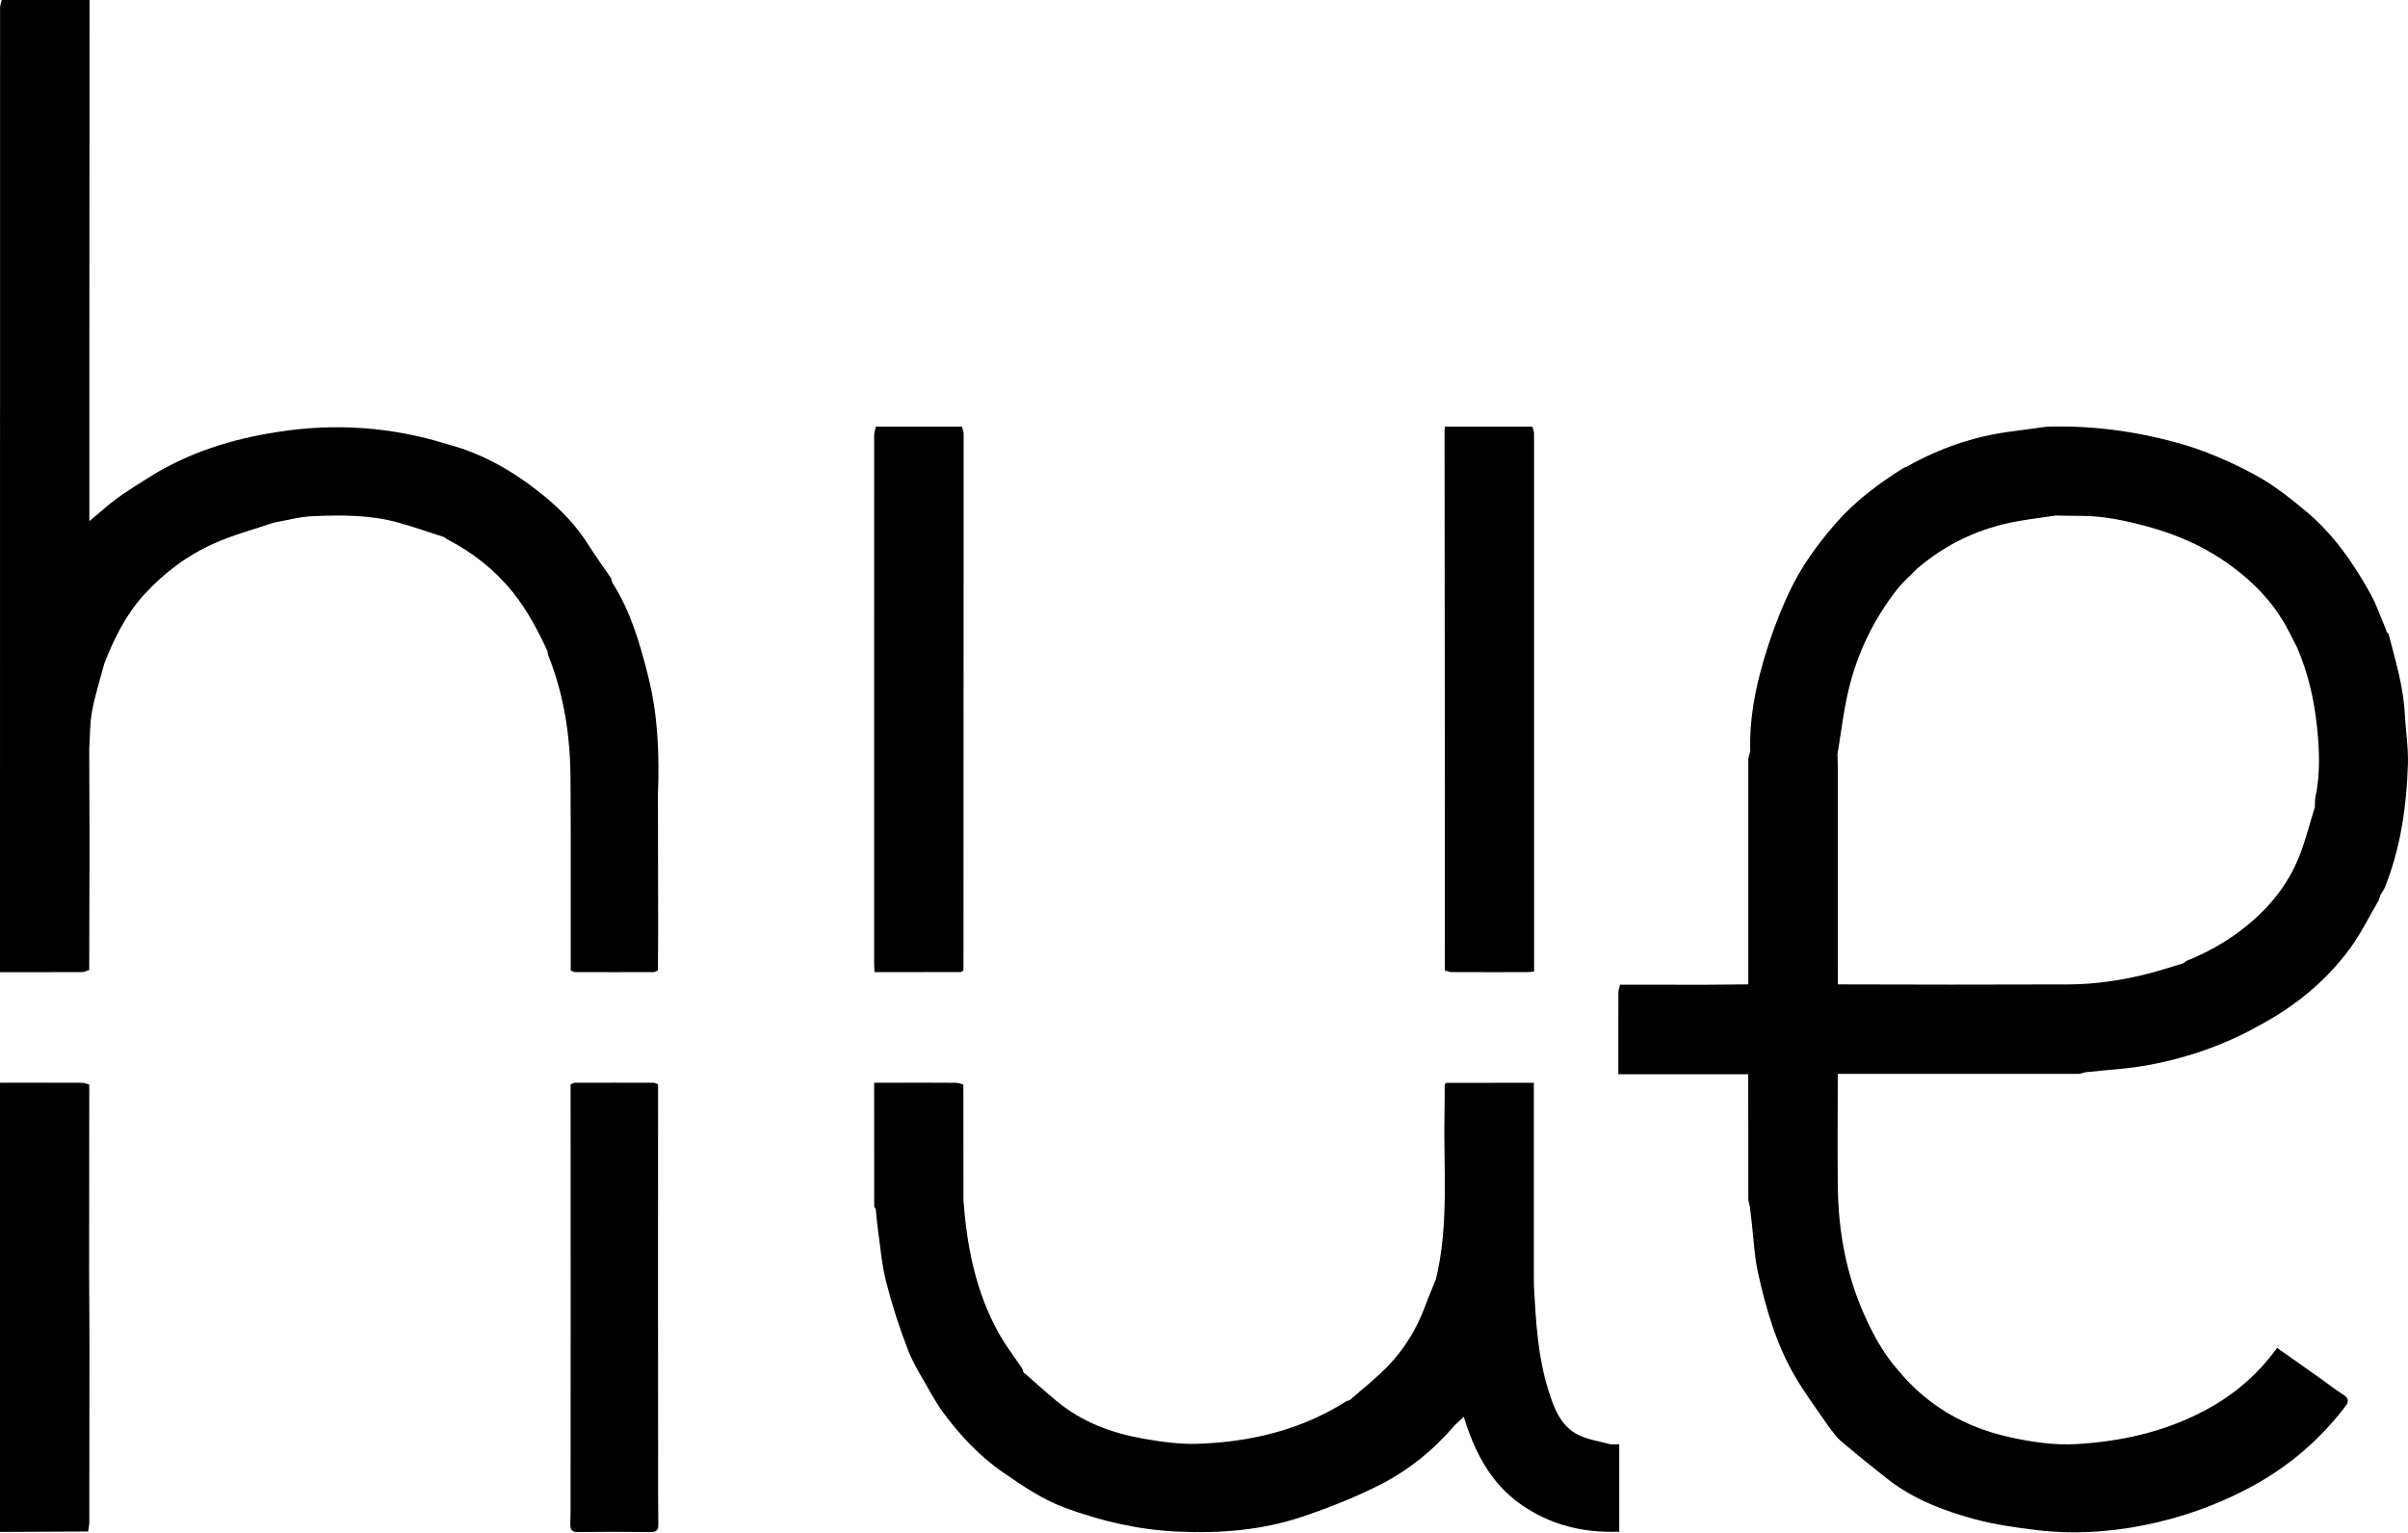
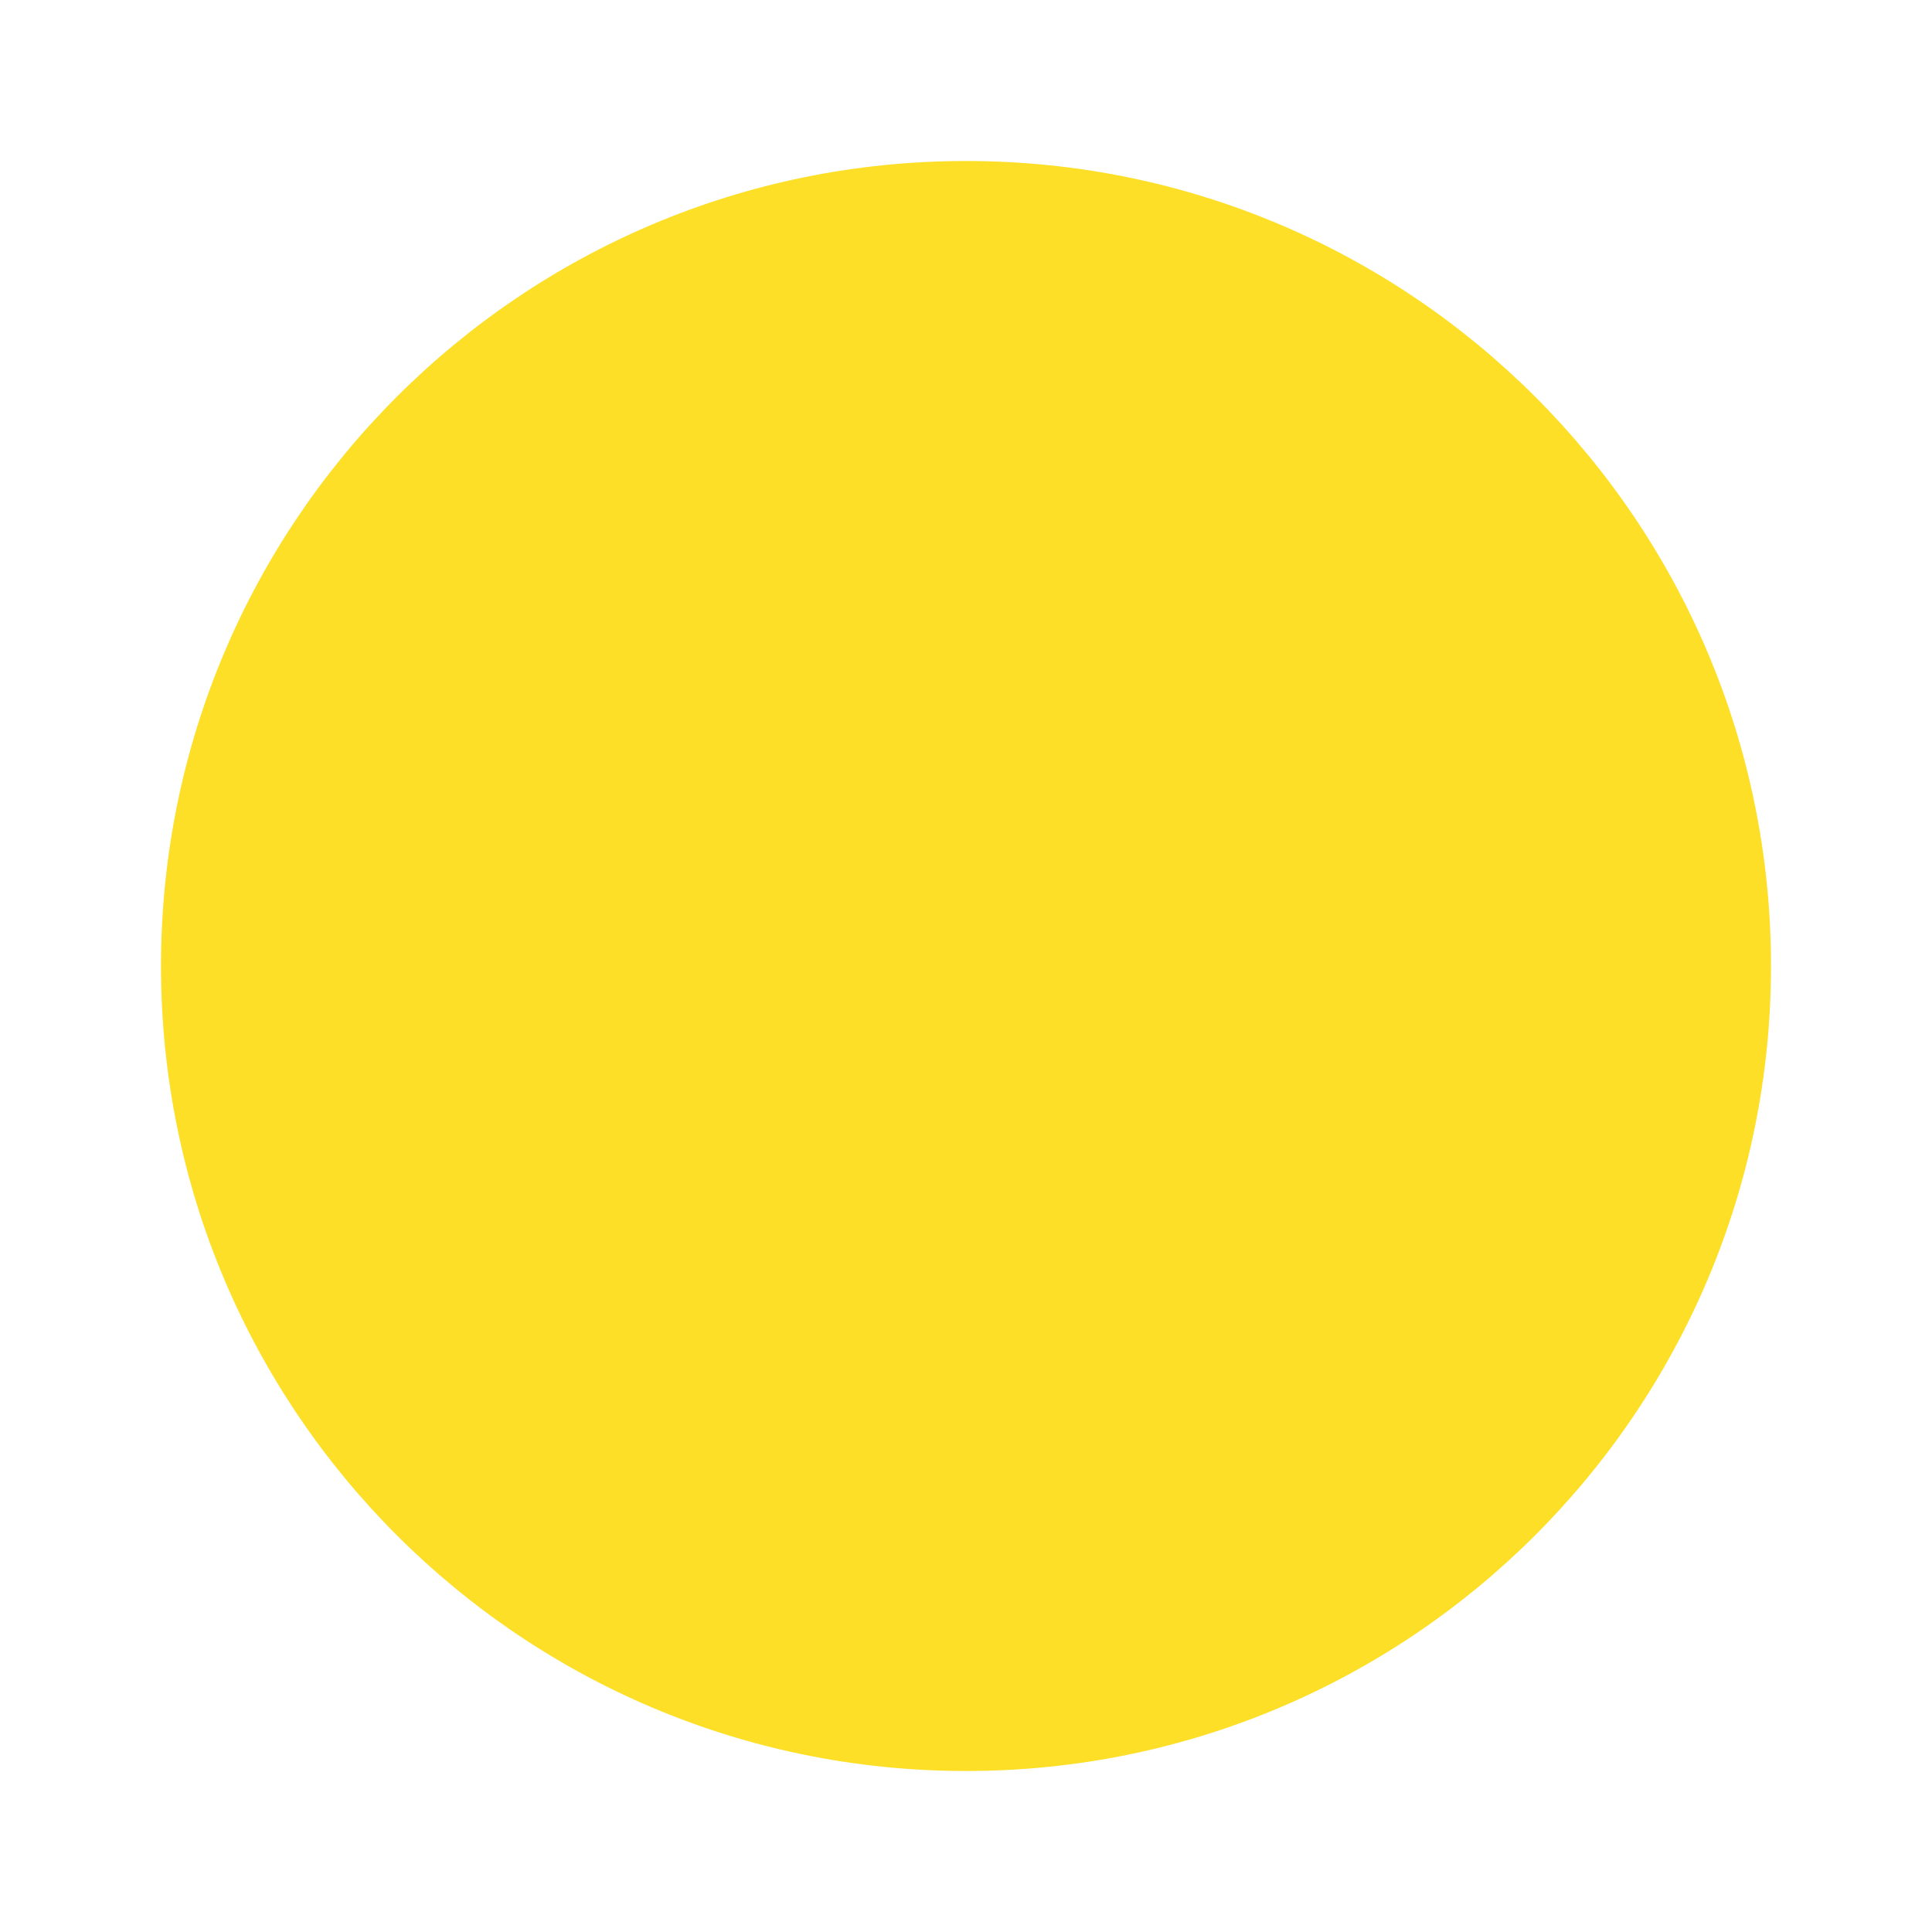
- <svg xmlns="http://www.w3.org/2000/svg" version="1.1" id="Layer_1" x="0px" y="0px" width="1371.707px" height="873.136px" viewBox="0 0 1371.707 873.136" enable-background="new 0 0 1371.707 873.136" xml:space="preserve">
-   <g>
-     <path d="M916.981,822.846c-6.434-1.745-13.407-2.657-19.062-5.856c-9.285-5.253-12.885-15.223-15.899-24.851   c-6.03-19.263-7.153-39.287-8.213-59.283c-0.02-2.36-0.039-4.719-0.059-7.079c0-36.174,0-72.348,0-108.801   c-16.867,0-33.293-0.005-49.72,0.035c-0.348,0.001-0.695,0.532-1.042,0.815c-0.037,5.158-0.009,10.318-0.122,15.474   c-0.702,31.898,2.737,64.008-4.878,95.553c-2.026,5.03-4.183,10.013-6.053,15.101c-4.829,13.136-11.97,24.912-21.712,34.859   c-6.674,6.815-14.254,12.743-21.427,19.068c2.617,0.652,5.232,1.304,7.849,1.936c1.745,0.421,3.491,0.833,5.24,1.229   c-1.749-0.396-3.495-0.808-5.24-1.229c-2.617-0.632-5.232-1.284-7.849-1.936c-0.628,0.184-1.339,0.235-1.869,0.571   c-25.902,16.414-54.654,23.25-84.847,24.229c-10.235,0.332-20.659-1.167-30.803-2.937c-17.996-3.141-34.865-9.439-49.181-21.26   c-6.504-5.371-12.746-11.059-19.108-16.604c-0.273-0.758-0.407-1.608-0.839-2.26c-4.344-6.552-9.199-12.812-13.033-19.646   c-13.258-23.631-18.337-49.533-20.291-76.223c-0.226-1.655-0.581-3.308-0.757-4.963c0.176,1.655,0.532,3.309,0.758,4.964   c-0.012-21.916-0.024-43.833-0.035-65.752c-1.44-0.357-2.877-1.016-4.319-1.027c-10.821-0.088-21.642-0.049-32.464-0.05   c-4.596,0-9.193,0-14.053,0c0,23.906-0.006,47.188,0.038,70.471c0.001,0.512,0.576,1.023,0.884,1.534   c0.343,3.438,0.564,6.893,1.054,10.31c1.487,10.374,2.271,20.937,4.831,31.047c3.344,13.209,7.568,26.27,12.485,38.98   c3.226,8.34,8.347,15.946,12.619,23.879c2.274,3.665,4.318,7.497,6.863,10.961c9.763,13.286,20.771,25.266,34.499,34.748   c11.291,7.799,22.575,15.555,35.492,20.297c20.427,7.499,41.403,12.451,63.309,13.522c24.497,1.197,48.624-0.635,71.871-8.473   c14.855-5.008,29.584-10.82,43.576-17.852c16.682-8.383,31.194-20.105,43.39-34.445c1.534-1.424,3.068-2.848,4.965-4.609   c6.076,19.669,14.967,37.433,32.137,49.626c16.947,12.034,35.951,16.647,56.432,15.844c0-17.11,0-33.324,0-49.857   C920.272,822.908,918.522,823.264,916.981,822.846z M527.337,656.973c6.849-2.288,13.666-4.677,20.506-6.993   c0.025,9.051-0.006,18.103,0.116,27.152c-0.122-9.049-0.092-18.101-0.117-27.151C541.003,652.295,534.186,654.685,527.337,656.973z   " />
-     <path d="M1369.885,406.828c-0.781-15.565-5.309-30.343-9.147-45.271c-4.768,0.606-9.553,1.107-14.308,1.78   c4.755-0.672,9.54-1.174,14.308-1.78c-0.37-0.467-0.74-0.931-1.111-1.396c-0.271-0.777-0.541-1.554-0.812-2.331   c-2.832-6.585-5.126-13.47-8.599-19.697c-9.664-17.335-20.74-33.421-36.28-46.502c-9.288-7.819-18.698-15.268-29.241-20.975   c-14.117-7.641-28.89-14.092-44.441-18.366c-24.32-6.684-49.095-9.987-74.36-9.141l0,0c-6.948,0.935-13.892,1.893-20.844,2.8   c-21.02,2.744-40.626,9.64-59.039,20.058c-0.587,0.223-1.233,0.353-1.754,0.681c-14.256,8.984-27.611,18.877-38.809,31.803   c-10.346,11.942-19.526,24.614-26.162,38.771c-5.958,12.712-10.868,26.057-14.785,39.546c-4.813,16.574-8.042,33.597-7.479,51.063   c-0.07,0.333-0.14,0.667-0.209,1.001c-0.317,1.357-0.91,2.713-0.911,4.07c-0.031,42.652-0.005,85.305,0.013,127.957   c-8.354,0.073-16.707,0.146-25.061,0.218c-15.998-0.015-31.996-0.03-47.995-0.045c-0.327,1.479-0.93,2.957-0.939,4.438   c-0.075,12.471-0.041,24.943-0.04,37.415c0,2.925,0,5.85,0,9.201c25.021,0,49.375,0,73.995,0c0,23.877-0.02,47.302,0.042,70.728   c0.004,1.655,0.611,3.309,0.937,4.963c0.382,3.343,0.764,6.686,1.146,10.028c1.061,8.962,1.403,18.083,3.328,26.856   c4.593,20.931,10.537,41.543,21.528,60.158c5.757,9.749,12.624,18.843,18.99,28.23c2.224,2.671,4.122,5.724,6.731,7.94   c8.576,7.282,17.339,14.35,26.161,21.335c14.885,11.785,32.321,18.43,50.308,23.312c11.404,3.095,23.279,4.709,35.045,6.155   c20.186,2.481,40.29,1.312,60.283-2.588c22.361-4.362,43.533-11.918,63.466-22.882c20.619-11.34,38.072-26.416,52.294-45.195   c1.986-2.623,1.803-4.545-1.26-6.459c-4.326-2.702-8.327-5.92-12.497-8.875c-8.406-5.955-16.833-11.88-25.245-17.813   c-11.536,16.069-26.05,27.938-43.059,36.662c-22.265,11.42-46.237,16.685-71.063,18.151c-12.931,0.764-25.685-1.166-38.301-3.956   c-25.373-5.611-46.738-17.901-63.401-38.032c-0.918,0.314-2.114,0.363-2.711,0.985c0.597-0.623,1.793-0.671,2.708-0.987   c-8.575-9.748-14.631-20.924-19.815-32.8c-10.009-22.932-14.278-46.903-14.585-71.736c-0.105-8.475-0.085-16.952-0.122-25.428   c0.035-12.995,0.071-25.99,0.107-38.986c45.667,0.01,91.335,0.028,137.002-0.01c1.326-0.001,2.652-0.591,3.978-0.906   c12.257-1.356,24.659-1.948,36.74-4.236c22.22-4.209,43.438-11.644,63.192-22.89c-1.169-1.296-2.206-2.798-3.375-4.095   c1.168,1.296,2.206,2.799,3.375,4.095c19.98-10.779,37.219-24.947,50.696-43.182c6.334-8.571,11.032-18.351,16.472-27.583   c0.244-0.689,0.488-1.379,0.733-2.068c0.125-0.307,0.201-0.627,0.228-0.958c0.895-1.512,2.012-2.936,2.652-4.549   c8.927-22.5,12.335-46.103,13.083-70.081C1371.967,425.925,1370.364,416.373,1369.885,406.828z M972.845,610.761   C972.845,610.761,972.845,610.761,972.845,610.761c3.882,0,7.764,0,11.736,0C980.609,610.761,976.727,610.761,972.845,610.761z    M1318.664,459.793c-2.812,9.074-5.153,18.328-8.536,27.184c-6.735,17.633-18.475,31.568-33.395,42.972   c-9.518,7.276-19.879,12.994-30.965,17.466c-0.727,0.293-1.307,0.953-1.955,1.442c0,0,0,0,0,0   c-7.204,2.124-14.34,4.521-21.625,6.316c-14.583,3.594-29.394,5.722-44.456,5.75c-22.285,0.041-44.57,0.073-66.855,0.109   c0.557,2.492,0.842,5.113,1.396,7.606c-0.554-2.493-0.839-5.114-1.396-7.606c-21.311-0.042-42.622-0.084-63.933-0.126   c-0.444,0.474-0.901,0.938-1.36,1.401c0.459-0.463,0.915-0.928,1.36-1.401c-0.015-41.507-0.027-83.015-0.054-124.522   c-0.001-2.154-0.124-4.308-0.191-6.462c0,0,0,0,0,0c2.042-12.222,3.412-24.605,6.275-36.632c5.02-21.086,14.292-40.37,27.71-57.477   c3.358-4.281,7.573-7.889,11.395-11.806c16.579-14.222,35.667-23.171,57.143-26.98c7.217-1.28,14.5-2.191,21.753-3.271   c-2.703-0.521-4.11-1.724-4.76-3.604c0.651,1.88,2.058,3.083,4.761,3.604c4.823,0.067,9.645,0.197,14.468,0.188   c12.832-0.025,25.222,2.694,37.517,5.98c17.609,4.707,33.993,12.099,48.67,22.974c12.238,9.068,22.697,19.85,30.227,33.226   c2.354,4.182,4.453,8.509,6.665,12.769c-0.001,0-0.001,0-0.002,0c6.003,13.959,9.507,28.632,11.169,43.631   c1.541,13.899,2.213,27.916-0.717,41.814C1318.6,456.099,1318.754,457.971,1318.664,459.793c-0.381,2.555,0.543,4.208,2.071,5.607   C1319.208,464.001,1318.283,462.348,1318.664,459.793z" />
-     <path d="M348.781,331.936c-0.269-0.904-0.336-1.944-0.838-2.692c-4.199-6.246-8.701-12.299-12.684-18.678   c-6.879-11.016-15.811-20.248-25.731-28.304c-16.231-13.18-34.082-23.718-54.571-29.104c-31.801-9.97-64.159-12.207-97.054-6.997   c-25.897,3.995-50.48,11.711-72.848,25.708c-6.036,3.921-12.258,7.591-18.058,11.837c-5.473,4.007-10.503,8.618-16.089,13.264   c0-37.447-0.01-74.259,0.002-111.071C50.931,123.933,50.965,61.966,50.994,0C34.329,0,17.665,0,1,0C0.667,1.5,0.042,3,0.041,4.5   C-0.002,187.643,0,370.787,0,553.931c15.565,0.005,31.131,0.042,46.696-0.036c1.376-0.007,2.748-0.76,4.123-1.167   c0.059-22.963,0.158-45.926,0.164-68.889c0.005-18.966-0.102-37.933-0.159-56.899c0.485-7.249,0.307-14.62,1.622-21.716   c1.696-9.154,4.586-18.086,6.963-27.116c5.573-14.288,12.245-27.823,22.77-39.38c11.349-12.463,24.578-22.292,39.767-29.086   c10.919-4.884,22.645-7.962,34.012-11.846c0.002-3.824-0.001-7.647-0.003-11.471c-0.005-7.647-0.008-15.294,0.025-22.941   c-0.033,7.647-0.03,15.294-0.025,22.941c0.002,3.824,0.005,7.647,0.004,11.471c7.335-1.278,14.635-3.353,22.012-3.672   c16.12-0.696,32.34-0.824,48.108,3.429c9.059,2.443,17.918,5.63,26.866,8.481c0.649,0.443,1.26,0.957,1.952,1.318   c14.317,7.461,26.773,17.156,36.98,29.788c8.353,10.338,14.484,21.9,19.981,33.879c0.146,0.81,0.16,1.674,0.46,2.424   c9.187,22.973,12.679,46.945,12.669,71.547c-0.004,10.971,0.091,21.941,0.141,32.912c-0.005,25.02-0.009,50.039-0.014,75.059   c0.811,0.327,1.62,0.935,2.432,0.938c14.94,0.056,29.879,0.055,44.819-0.003c0.809-0.003,1.616-0.612,2.424-0.938   c0.047-7.135,0.142-14.269,0.135-21.403c-0.027-26.216-0.087-52.431-0.135-78.647c0.903-22.61,0.046-45.08-5.457-67.168   C364.654,366.977,359.324,348.46,348.781,331.936z M1.123,323.969c-0.049-0.829-0.143-1.659-0.143-2.488   C0.98,322.31,1.073,323.139,1.123,323.969C1.123,323.969,1.123,323.969,1.123,323.969c0.009,17.671,0.018,35.342,0.027,53.013   c0,0,0,0,0,0C1.141,359.311,1.132,341.64,1.123,323.969z" />
-     <path d="M823.042,552.999c1.329,0.312,2.657,0.888,3.987,0.894c14.318,0.066,28.638,0.051,42.956,0.027   c1.258-0.002,2.515-0.221,3.91-0.352c0-1.201,0-2.024,0-2.848c0.004-101.231,0.013-202.462-0.028-303.693   c-0.001-1.312-0.625-2.625-0.957-3.937c-16.576,0-33.152,0-49.785,0c-0.121,1.182-0.246,1.828-0.245,2.475   c0.059,67.439,0.127,134.877,0.195,202.316C823.063,482.92,823.052,517.96,823.042,552.999z M864.29,461.272   c2.801-0.048,5.606,0.446,8.423,0.673c0.056-1.996,0.162-3.991,0.162-5.987c0,1.996-0.106,3.991-0.162,5.987   C869.896,461.718,867.091,461.224,864.29,461.272c-0.623,0.011-1.245,0.048-1.867,0.121   C863.045,461.32,863.667,461.282,864.29,461.272z" />
-     <path d="M374.901,838.856c-0.023-33.339-0.046-66.677-0.068-100.015c0.009-40.332,0.019-80.664,0.028-120.996   c-0.836-0.308-1.672-0.883-2.51-0.886c-14.933-0.055-29.865-0.055-44.798-0.001c-0.839,0.003-1.675,0.578-2.512,0.887   c0.013,44.665,0.025,89.33,0.037,133.994c-0.022,31.673-0.044,63.345-0.065,95.018c-0.02,7.144,0.087,14.291-0.115,21.43   c-0.093,3.298,0.712,4.734,4.385,4.683c13.787-0.191,27.581-0.193,41.368-0.001c3.702,0.051,4.418-1.444,4.36-4.708   C374.839,858.462,374.919,848.658,374.901,838.856z" />
-     <path d="M547.397,553.878c0.453-0.001,0.905-0.63,1.358-0.967c0.032-0.498,0.092-0.997,0.092-1.495   c0.043-101.444,0.087-202.888,0.079-304.332c0-1.326-0.646-2.651-0.991-3.977c-16.334,0.004-32.67,0.007-49.004,0.01   c-0.336,1.638-0.966,3.276-0.967,4.914c-0.043,100.257-0.035,200.515-0.02,300.772c0,1.607,0.138,3.214,0.226,5.116   C514.814,553.92,531.106,553.928,547.397,553.878z M499.115,355.983c-0.027-0.979-0.065-1.958-0.098-2.938   C499.05,354.025,499.088,355.004,499.115,355.983C499.115,355.983,499.115,355.983,499.115,355.983z" />
-     <path d="M50.85,617.994c-0.281,0.036-0.558,0.096-0.83,0.177c-0.029,19.904-0.059,39.807-0.088,59.711   c0.029-19.904,0.059-39.807,0.087-59.711C50.292,618.089,50.569,618.03,50.85,617.994c-1.424-0.36-2.847-1.029-4.272-1.035   c-15.526-0.072-31.052-0.039-46.578-0.035c0,76.657,0,153.314,0,229.971c0,8.666,0,17.331,0,25.997   c16.729-0.079,33.458-0.158,50.188-0.237v0c0.237-1.758,0.678-3.515,0.681-5.273c0.062-33.643,0.093-67.285,0.085-100.928   c-0.003-13.486-0.115-26.972-0.177-40.457C50.801,689.995,50.825,653.995,50.85,617.994z M49.993,790.952   c0.059,24.759,0.118,49.516,0.177,74.274C50.111,840.468,50.052,815.71,49.993,790.952c-16.273-0.015-32.546-0.03-48.819-0.046l0,0   C17.447,790.921,33.72,790.937,49.993,790.952c0.079-21.652,0.158-43.304,0.235-64.956c0.002,0,0.145-0.007,0.224-0.011   l-0.222,0.011C50.151,747.648,50.072,769.3,49.993,790.952z" />
-   </g>
+ <svg xmlns="http://www.w3.org/2000/svg" version="1.1" width="24" height="24" viewBox="0 0 24 24">
+   <path fill="#fddf27" d="M12,2A10,10 0 0,0 2,12A10,10 0 0,0 12,22A10,10 0 0,0 22,12A10,10 0 0,0 12,2Z" />
</svg>
